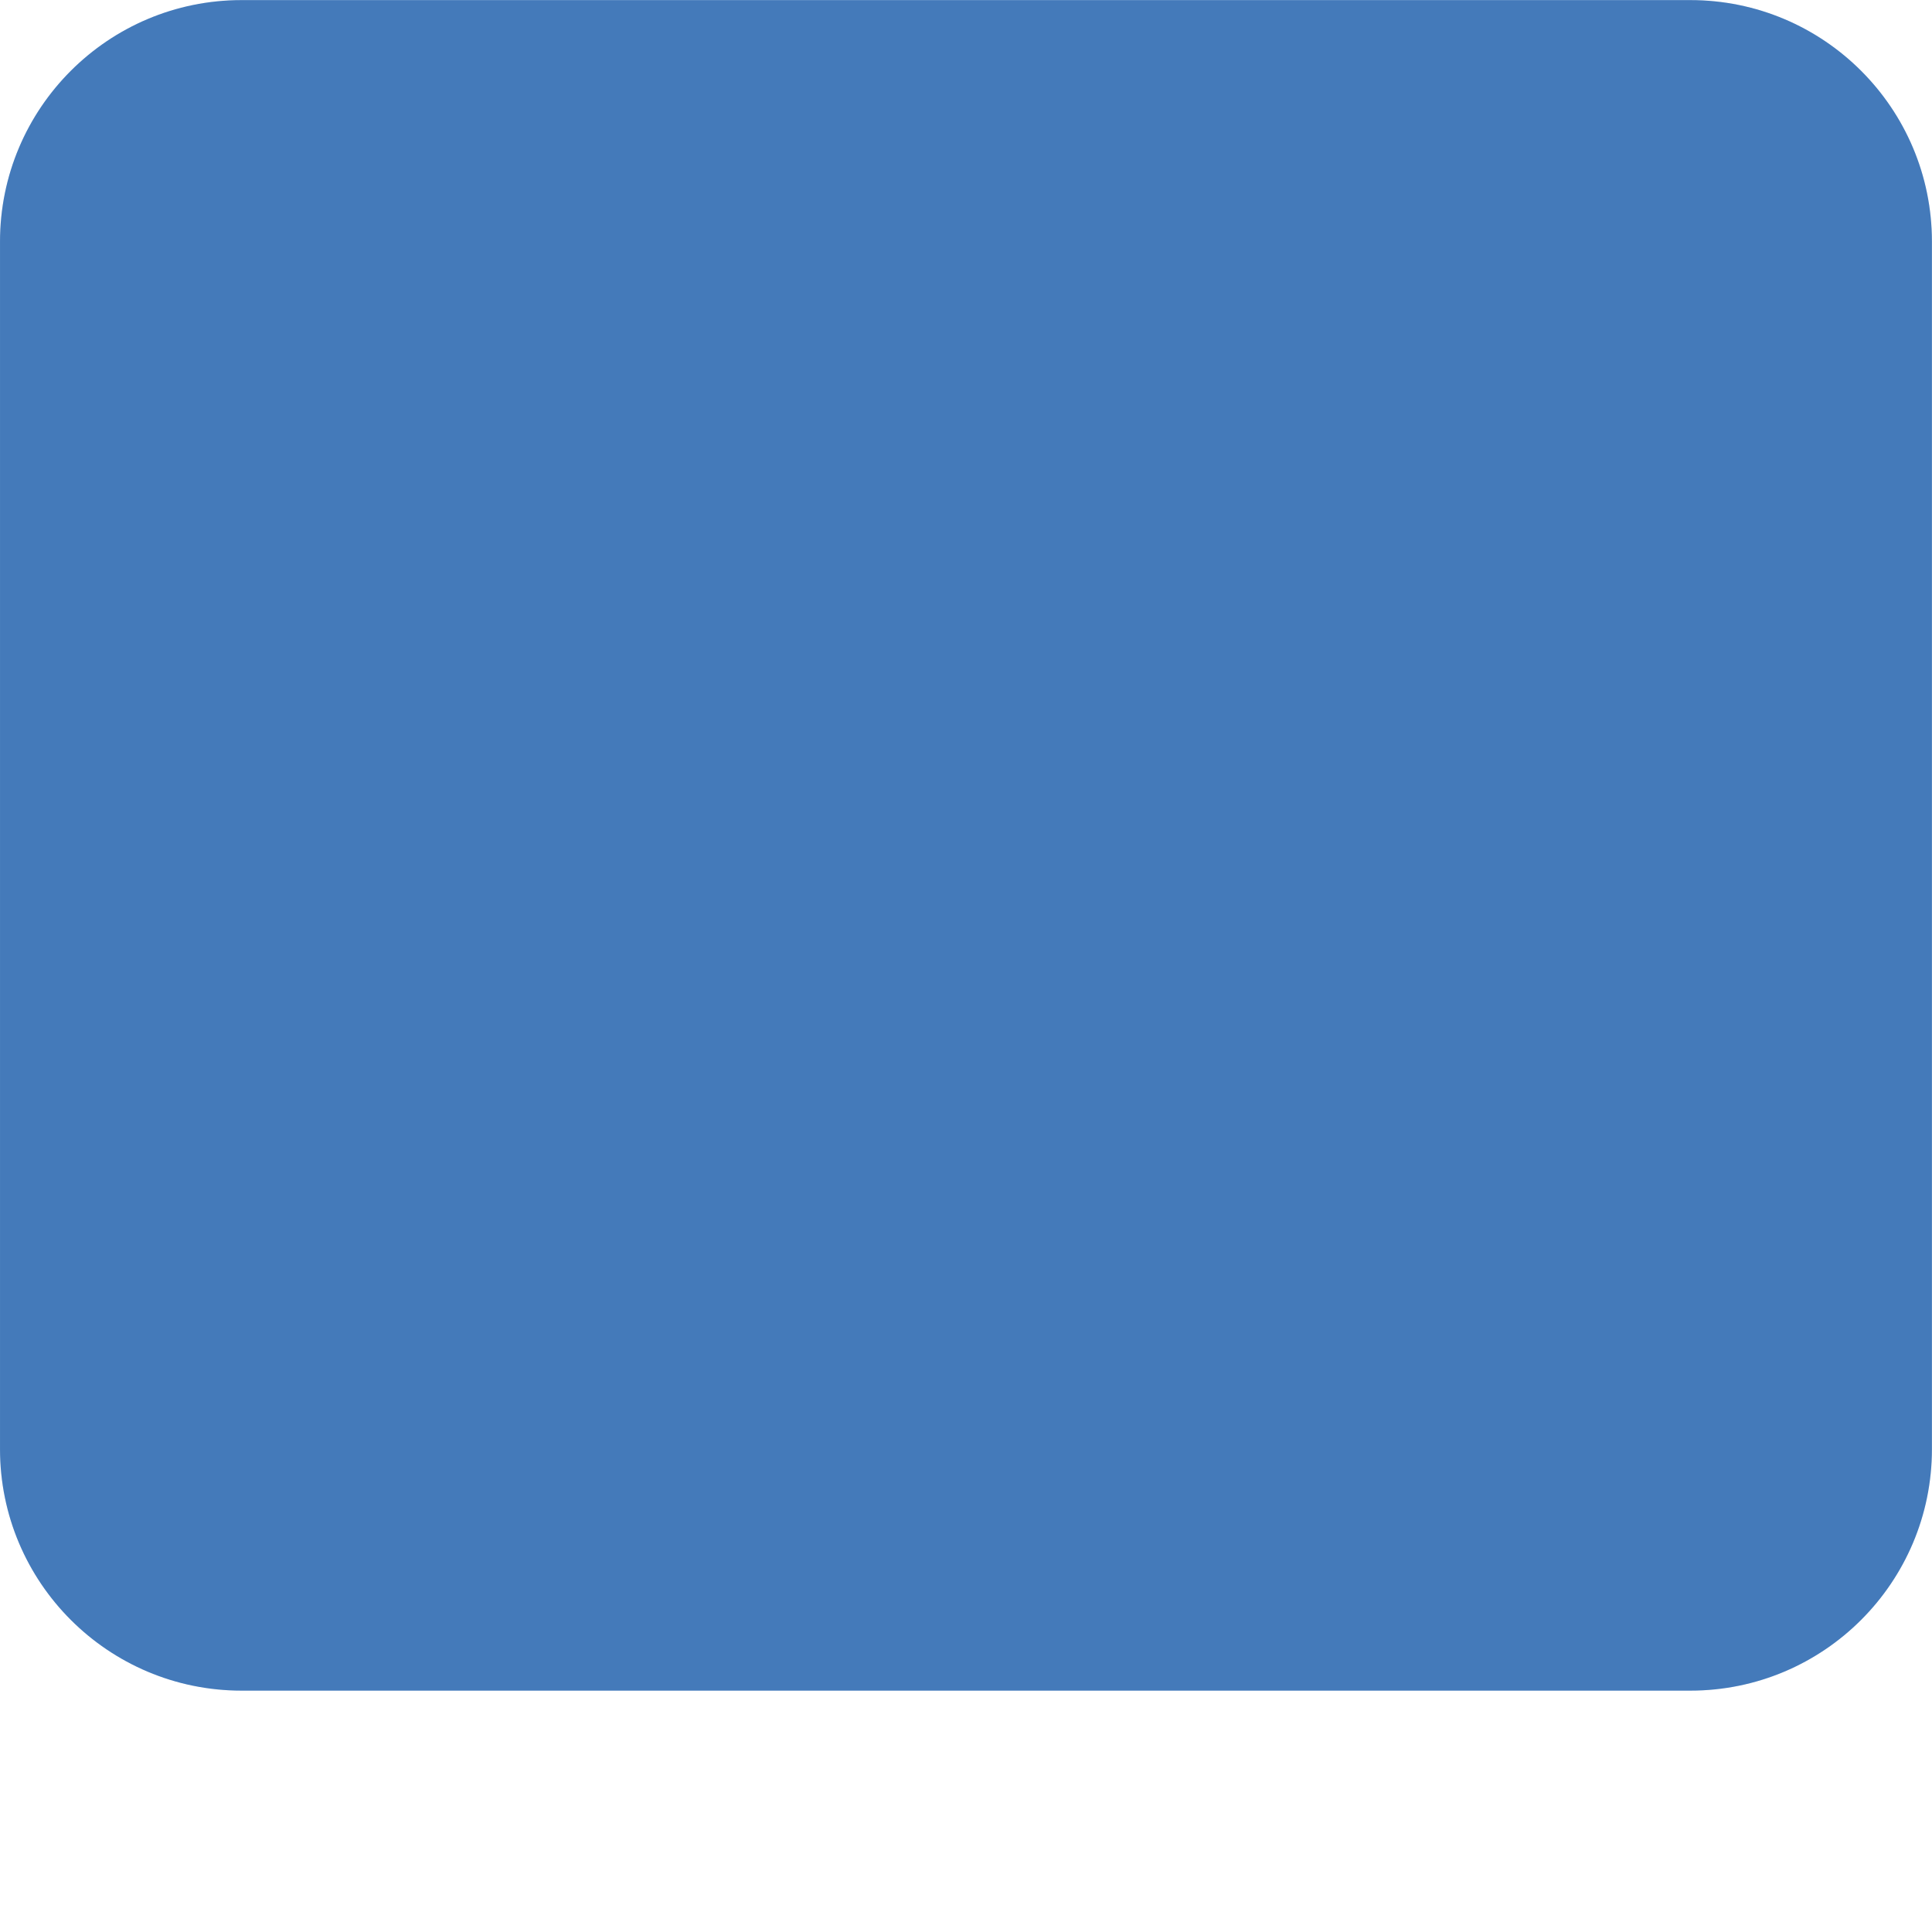
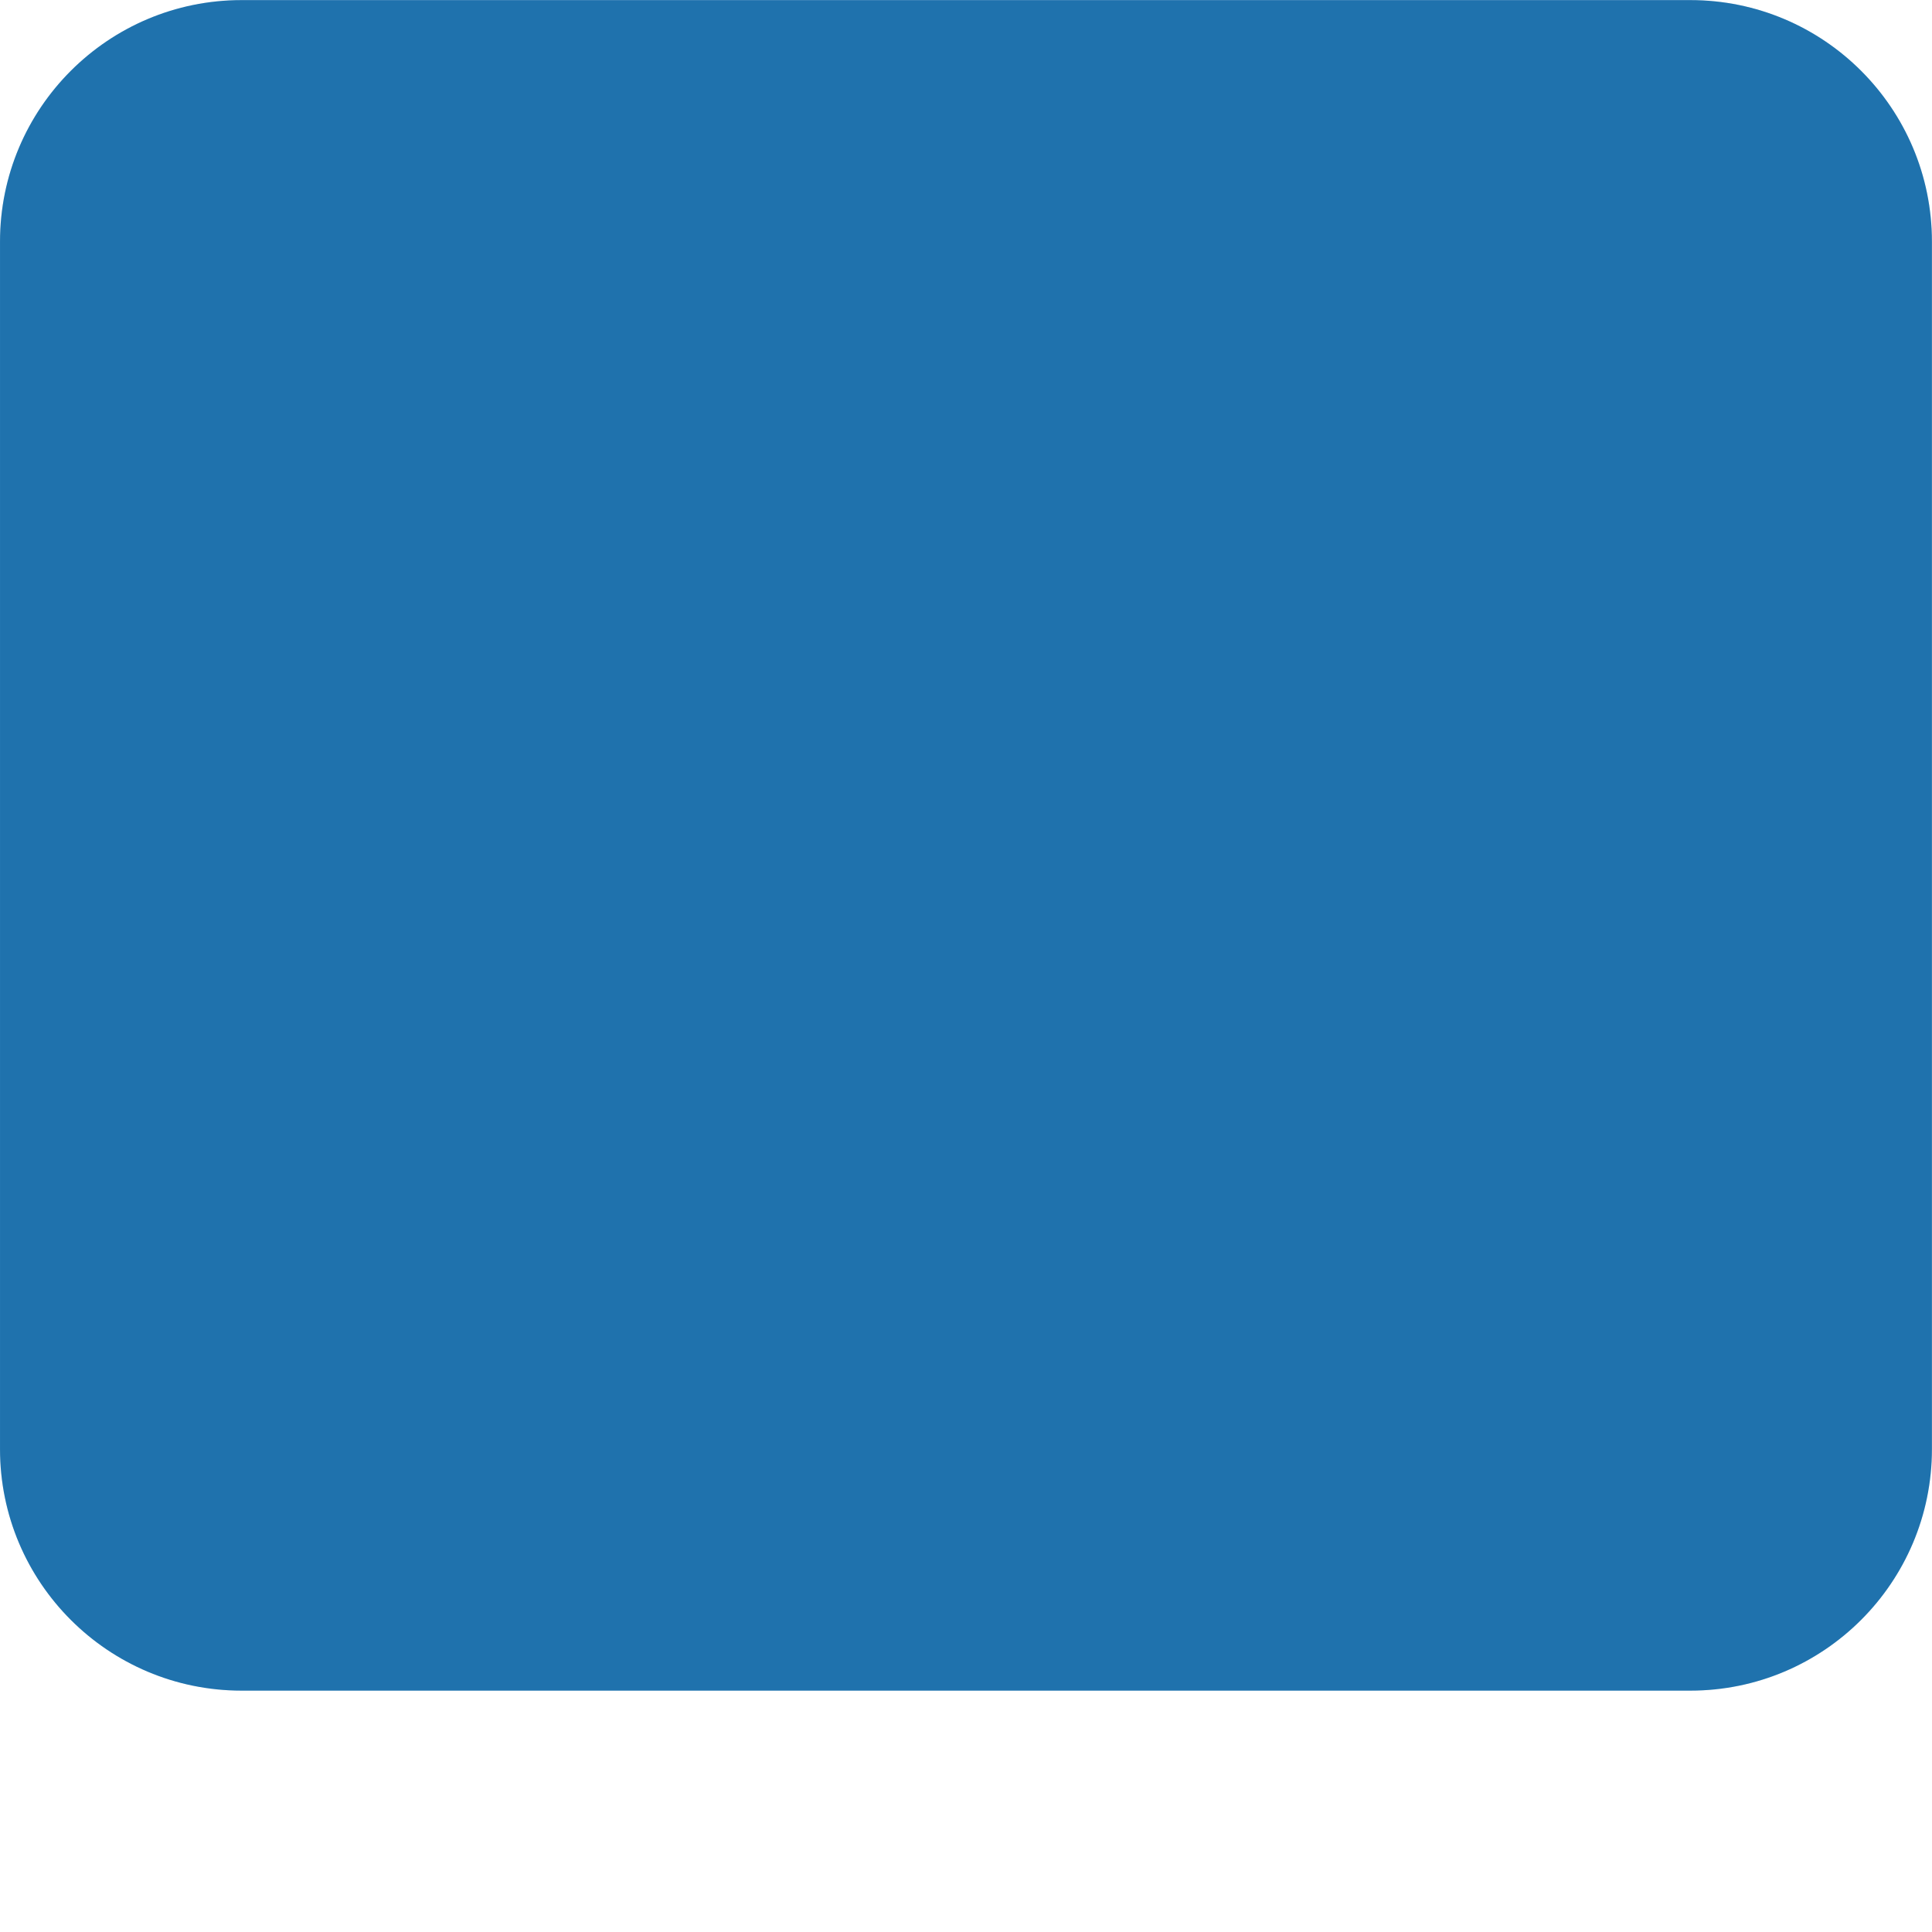
<svg xmlns="http://www.w3.org/2000/svg" xmlns:ns2="http://www.openswatchbook.org/uri/2009/osb" xmlns:xlink="http://www.w3.org/1999/xlink" width="16" height="16" id="svg7355" version="1.1">
  <defs id="defs7357">
    <radialGradient xlink:href="#linearGradient36429" id="radialGradient7461" gradientUnits="userSpaceOnUse" gradientTransform="matrix(1.011539,0,0,0.5758211,-0.3926219,71.83807)" cx="47.429" cy="167.168" fx="47.429" fy="167.168" r="37" />
    <linearGradient id="linearGradient36429">
-       <stop id="stop36431" offset="0" style="stop-color:#ffffff;stop-opacity:1;" />
-       <stop id="stop36433" offset="1" style="stop-color:#ffffff;stop-opacity:0;" />
+       <stop id="stop36431" offset="0" style="stop-color:#fdf6e3;stop-opacity:1;" />
+       <stop id="stop36433" offset="1" style="stop-color:#fdf6e3;stop-opacity:0;" />
    </linearGradient>
    <radialGradient xlink:href="#linearGradient36471" id="radialGradient7463" gradientUnits="userSpaceOnUse" gradientTransform="matrix(1.189155,0,0,0.5551325,-9.281289,36.12653)" cx="49.067" cy="242.504" fx="49.067" fy="242.504" r="37.007" />
    <linearGradient id="linearGradient36471">
-       <stop id="stop36473" offset="0" style="stop-color:#ffffff;stop-opacity:1;" />
-       <stop id="stop36475" offset="1" style="stop-color:#ffffff;stop-opacity:0;" />
+       <stop id="stop36473" offset="0" style="stop-color:#fdf6e3;stop-opacity:1;" />
+       <stop id="stop36475" offset="1" style="stop-color:#fdf6e3;stop-opacity:0;" />
    </linearGradient>
    <radialGradient r="37.007" fy="242.504" fx="49.067" cy="242.504" cx="49.067" gradientTransform="matrix(1.189155,0,0,0.1525213,-9.281289,132.5277)" gradientUnits="userSpaceOnUse" id="radialGradient7488" xlink:href="#linearGradient36471" />
    <linearGradient gradientTransform="translate(149.898,-183)" xlink:href="#selected_bg_color" id="linearGradient4179" x1="16.551" y1="162.132" x2="16.551" y2="172" gradientUnits="userSpaceOnUse" />
    <linearGradient id="selected_bg_color" ns2:paint="solid">
-       <stop style="stop-color:#5294e2;stop-opacity:1;" offset="0" id="stop4177" />
+       <stop style="stop-color:#268bd2;stop-opacity:1;" offset="0" id="stop4177" />
    </linearGradient>
  </defs>
  <g id="layer1" transform="matrix(1.621328,0,0,1.621328,-431.6347,-376.5527)">
    <g style="display:inline" id="g30864" transform="translate(255.223,70.11809)">
      <rect rx="1.234" style="display:inline;opacity:1;fill:url(#linearGradient4179);fill-opacity:1;stroke:none" id="rect4145-3" width="8.635" height="9.868" x="162.132" y="-20.868" ry="1.234" transform="matrix(0,1,-1,0,0,0)" />
      <rect rx="1.234" style="display:inline;opacity:1;fill:#000000;fill-opacity:0.176;stroke:none" id="rect4145-3-8" width="8.635" height="9.868" x="162.132" y="-20.868" ry="1.234" transform="matrix(0,1,-1,0,0,0)" />
    </g>
  </g>
</svg>
